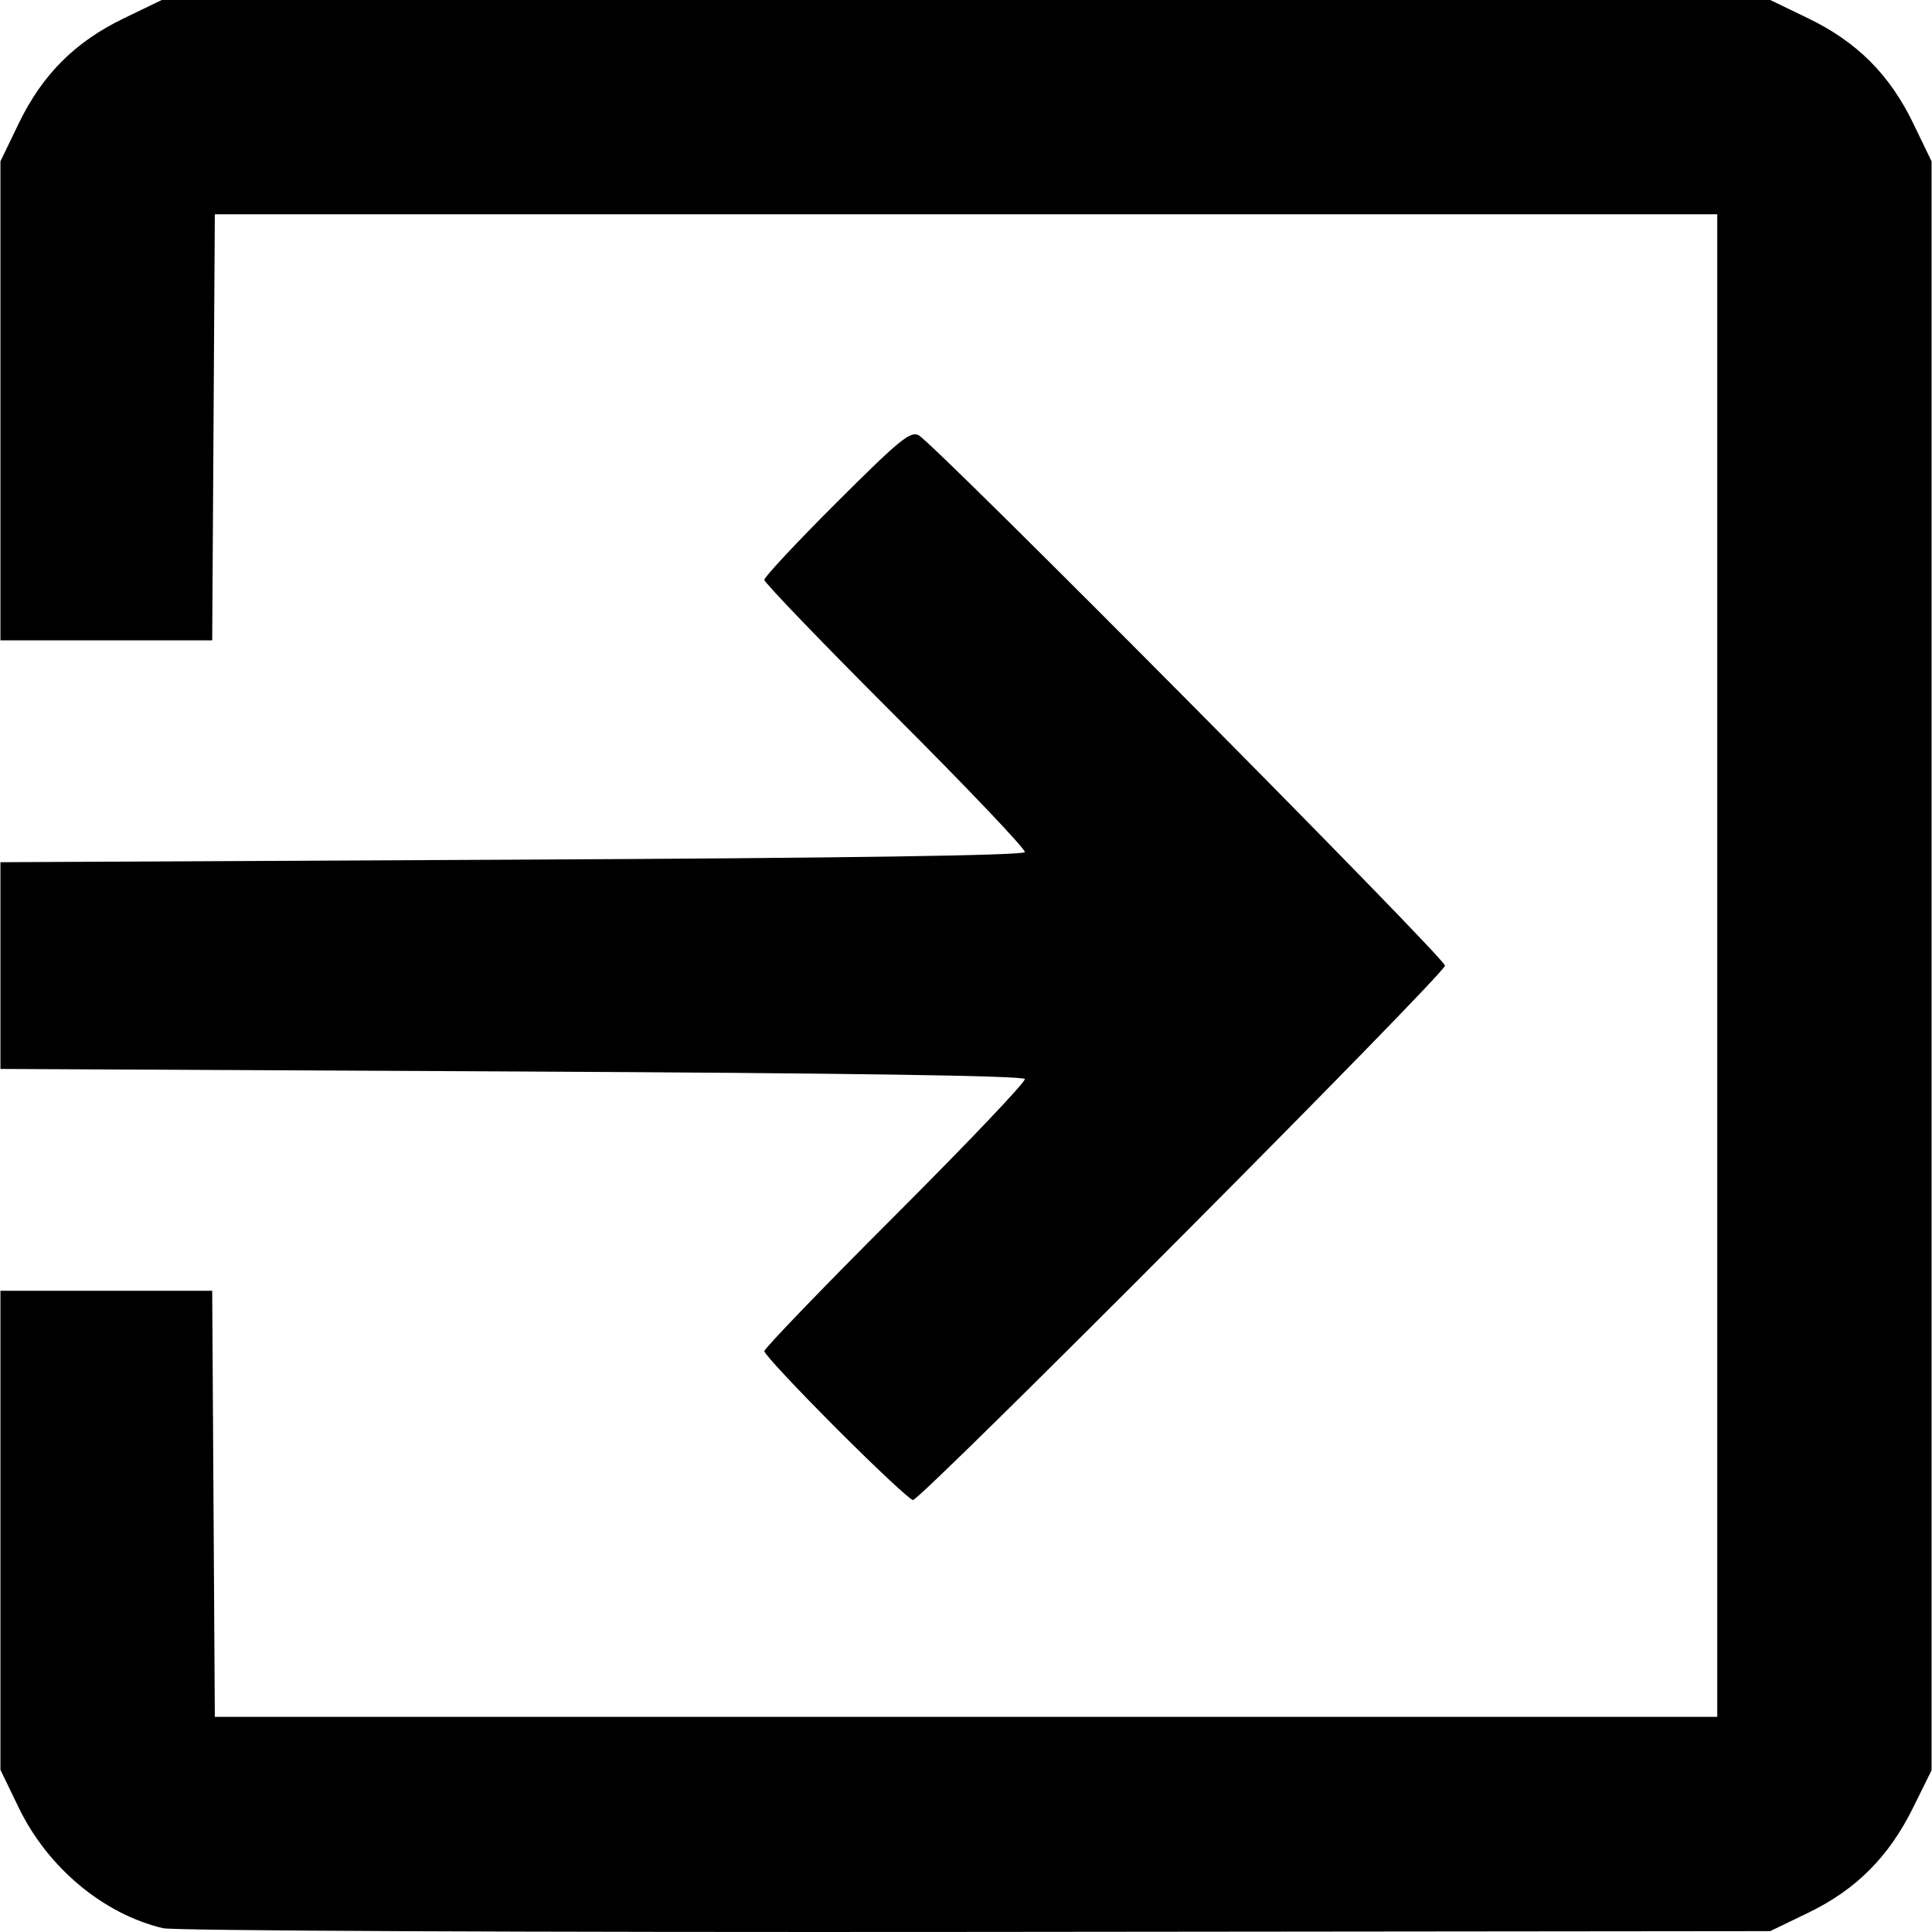
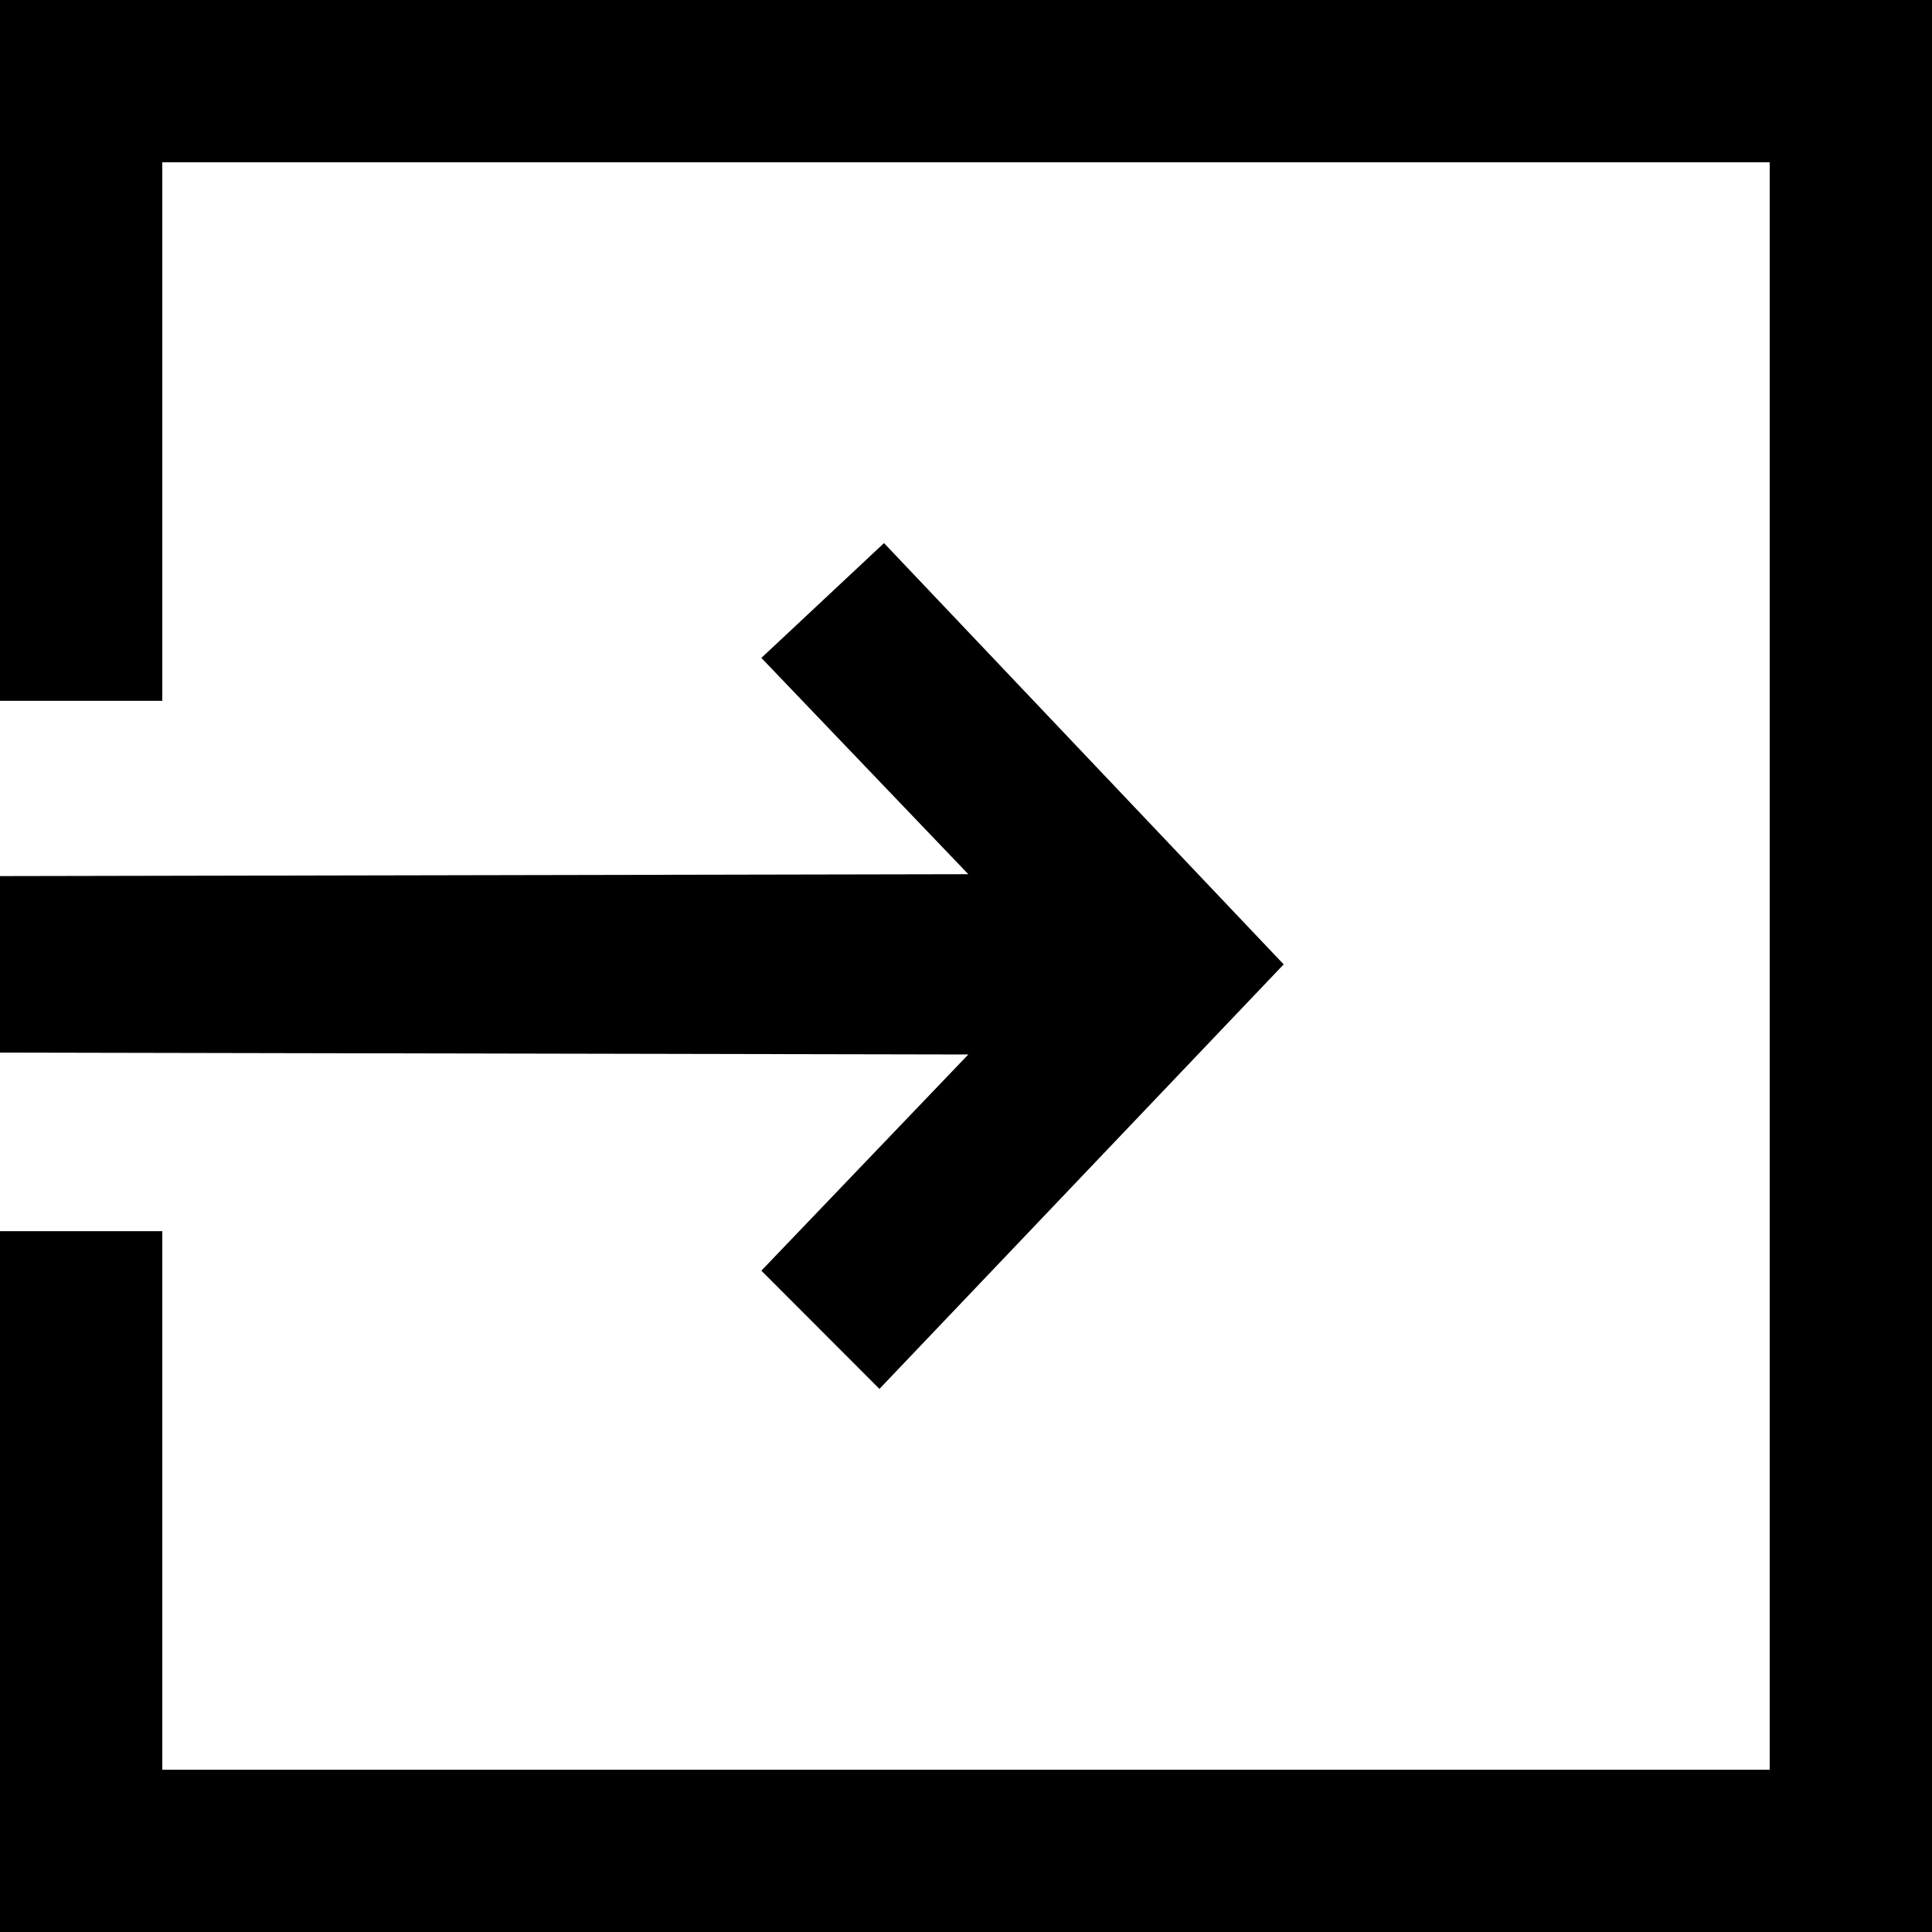
- <svg xmlns="http://www.w3.org/2000/svg" height="500" viewBox="0 0 500 500" width="500">
-   <path d="m42.201 1051.386c-15.473-3.679-29.88-15.716-37.364-31.218l-4.725-9.787v-61.983-61.983h27.403 27.403l.34 55.132.34 55.132h194.415 194.415v-194.43-194.43h-194.415-194.415l-.34 55.132-.34 55.132h-27.403-27.403v-61.983-61.983l4.725-9.787c6.114-12.664 14.582-21.131 27.245-27.245l9.787-4.725h208.131 208.131l9.787 4.725c12.664 6.114 21.131 14.582 27.245 27.245l4.725 9.787v208.199 208.199l-4.805 9.719c-6.281 12.704-14.763 21.19-27.165 27.177l-9.787 4.725-205.521.205c-116.497.116-207.638-.298-210.409-.957zm174.181-129.428c-10.218-10.236-18.578-19.195-18.578-19.909 0-.714 15.268-16.558 33.93-35.209 18.661-18.651 33.733-34.501 33.492-35.223-.287-.862-45.815-1.536-132.776-1.964l-132.338-.652v-26.75-26.75l132.338-.652c86.961-.429 132.488-1.102 132.776-1.964.24-.722-14.831-16.572-33.492-35.223s-33.93-34.51-33.93-35.242 8.437-9.753 18.749-20.047c16.191-16.162 19.084-18.53 21.205-17.358 4.356 2.409 136.207 135.272 136.207 137.253 0 2.11-135.597 138.303-137.697 138.303-.719 0-9.668-8.375-19.886-18.611z" transform="translate(0 -552.3622)" />
+ <svg xmlns="http://www.w3.org/2000/svg" width="500" height="500" viewBox="0 0 132.292 132.292">
+   <path d="M0 0v47.987h11.112V11.113h110.067v110.066H11.112V84.304H0v47.987h132.292V0H11.112zm60.532 37.188l-8.398 7.862 14.17 14.81L0 59.99v12.085l66.305.13-14.171 14.803 8.085 8.096 27.68-29.069z" />
</svg>
